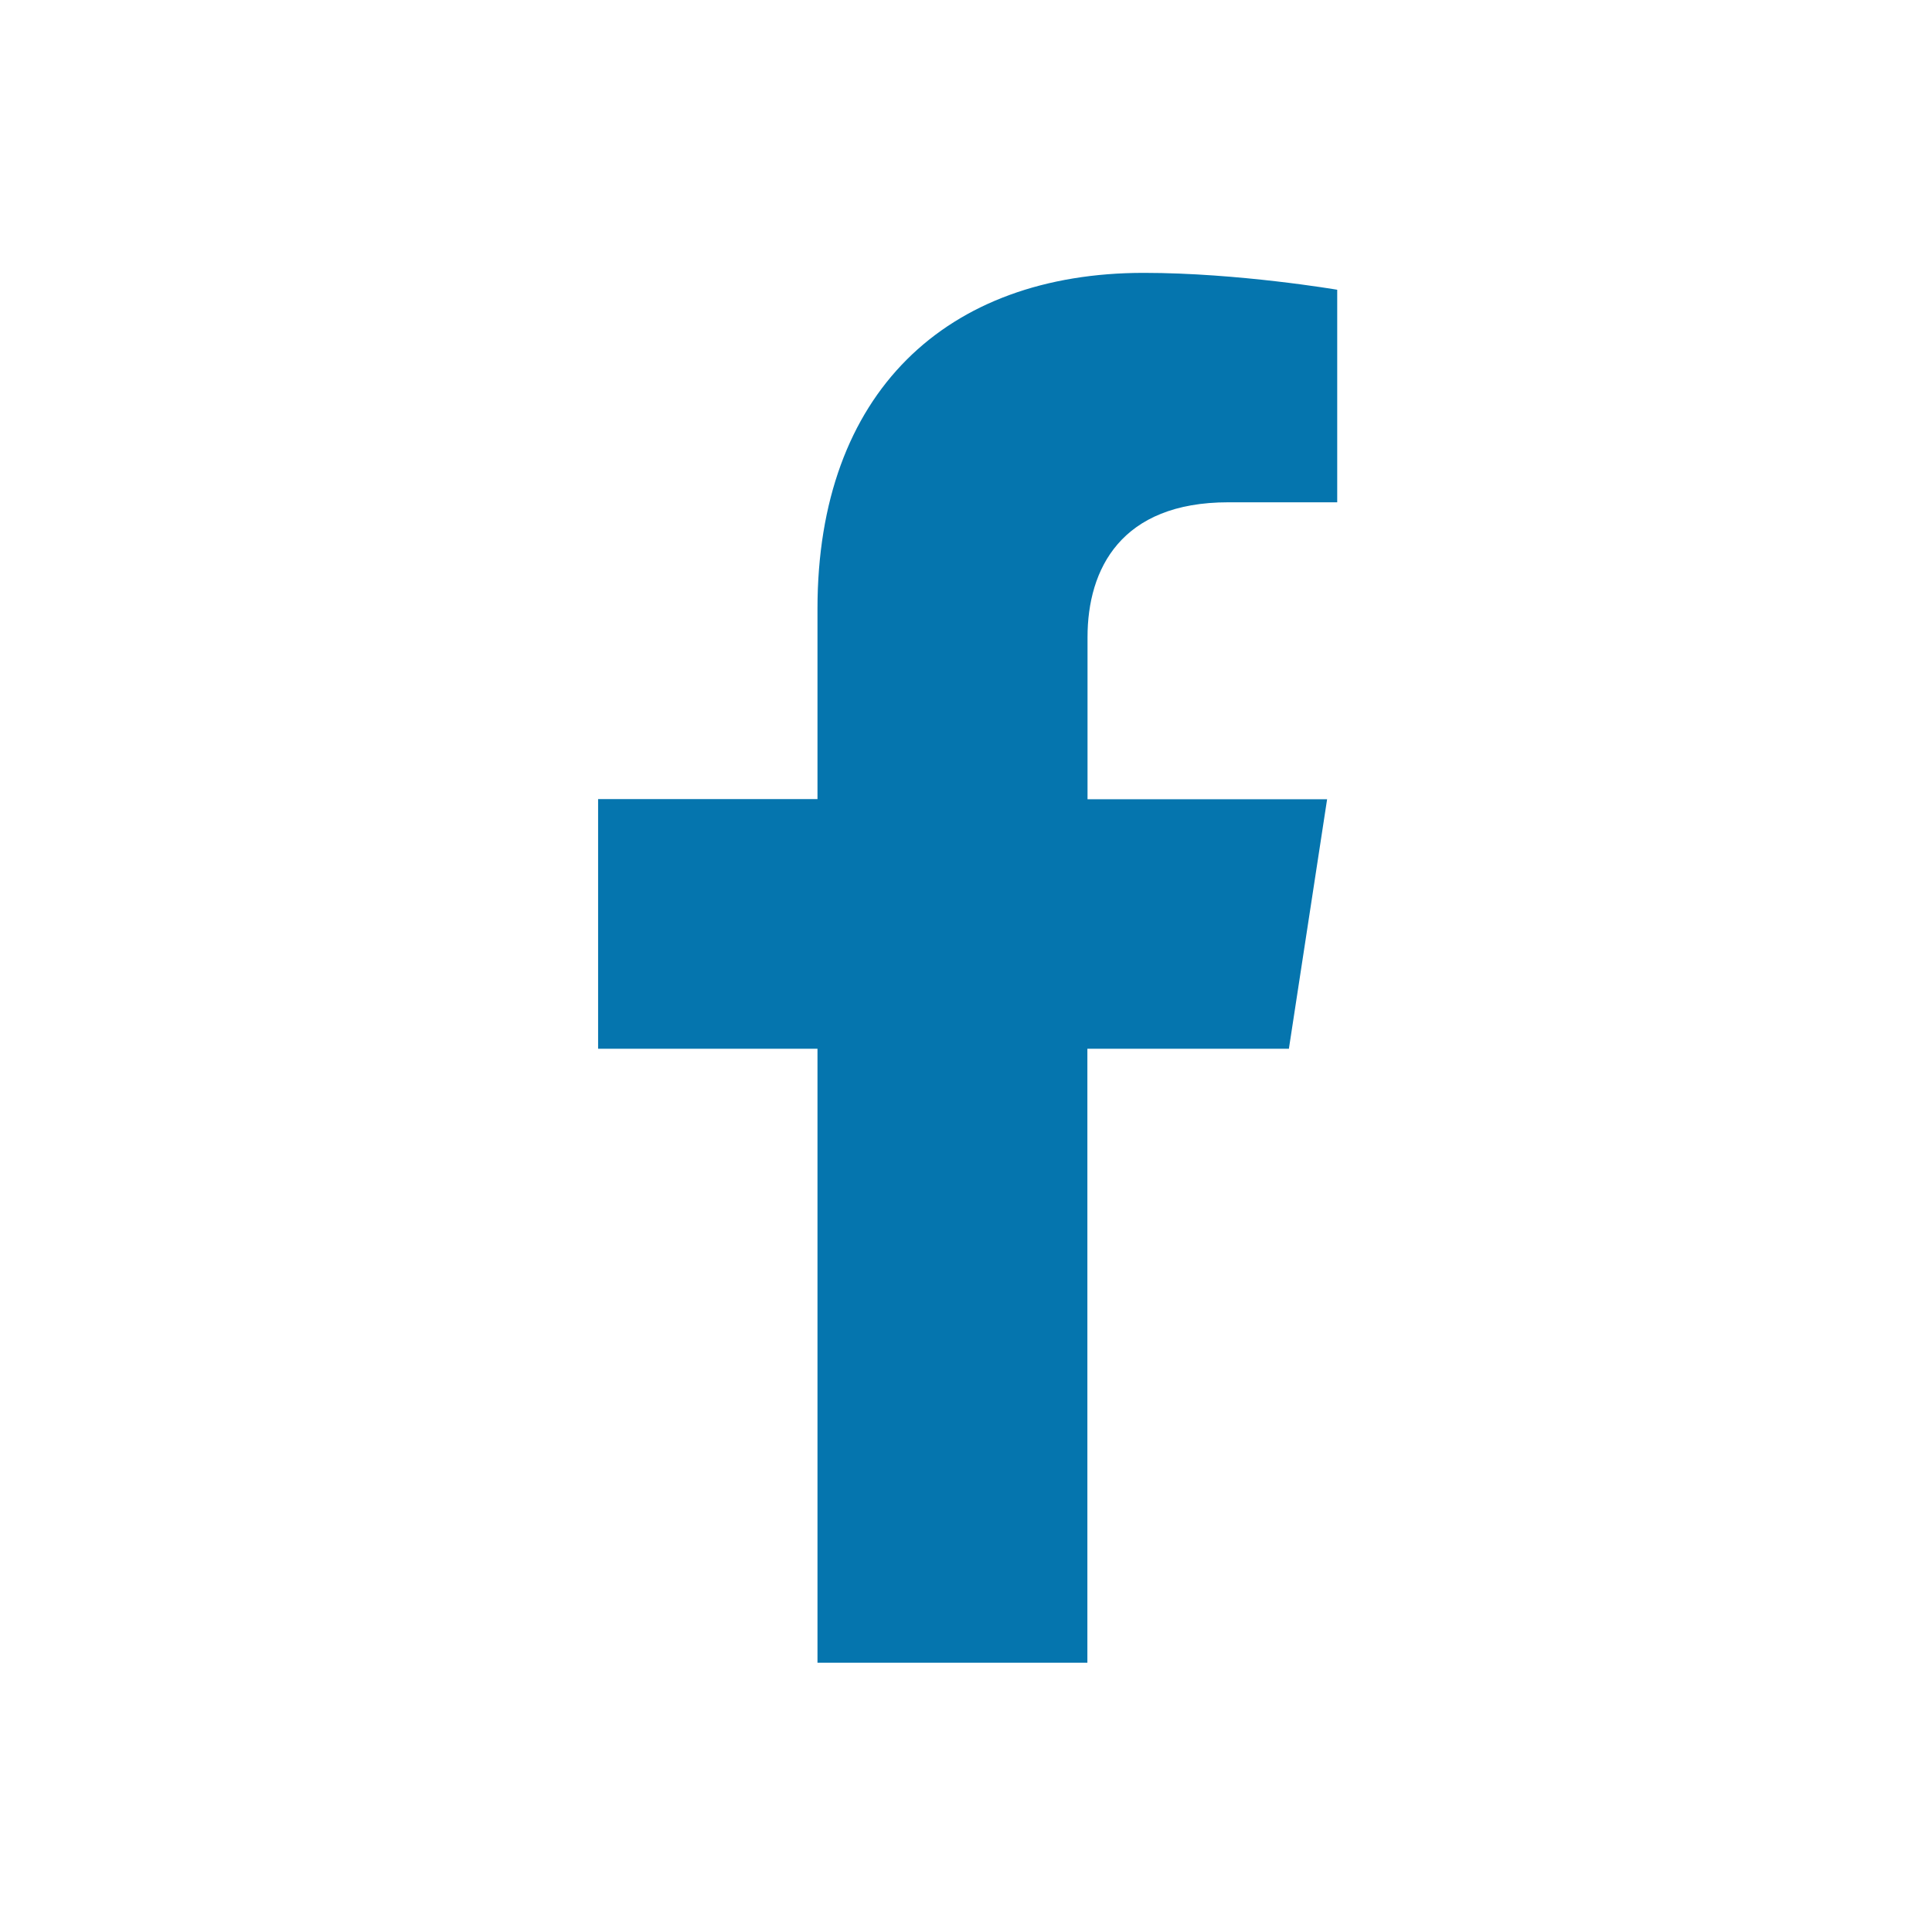
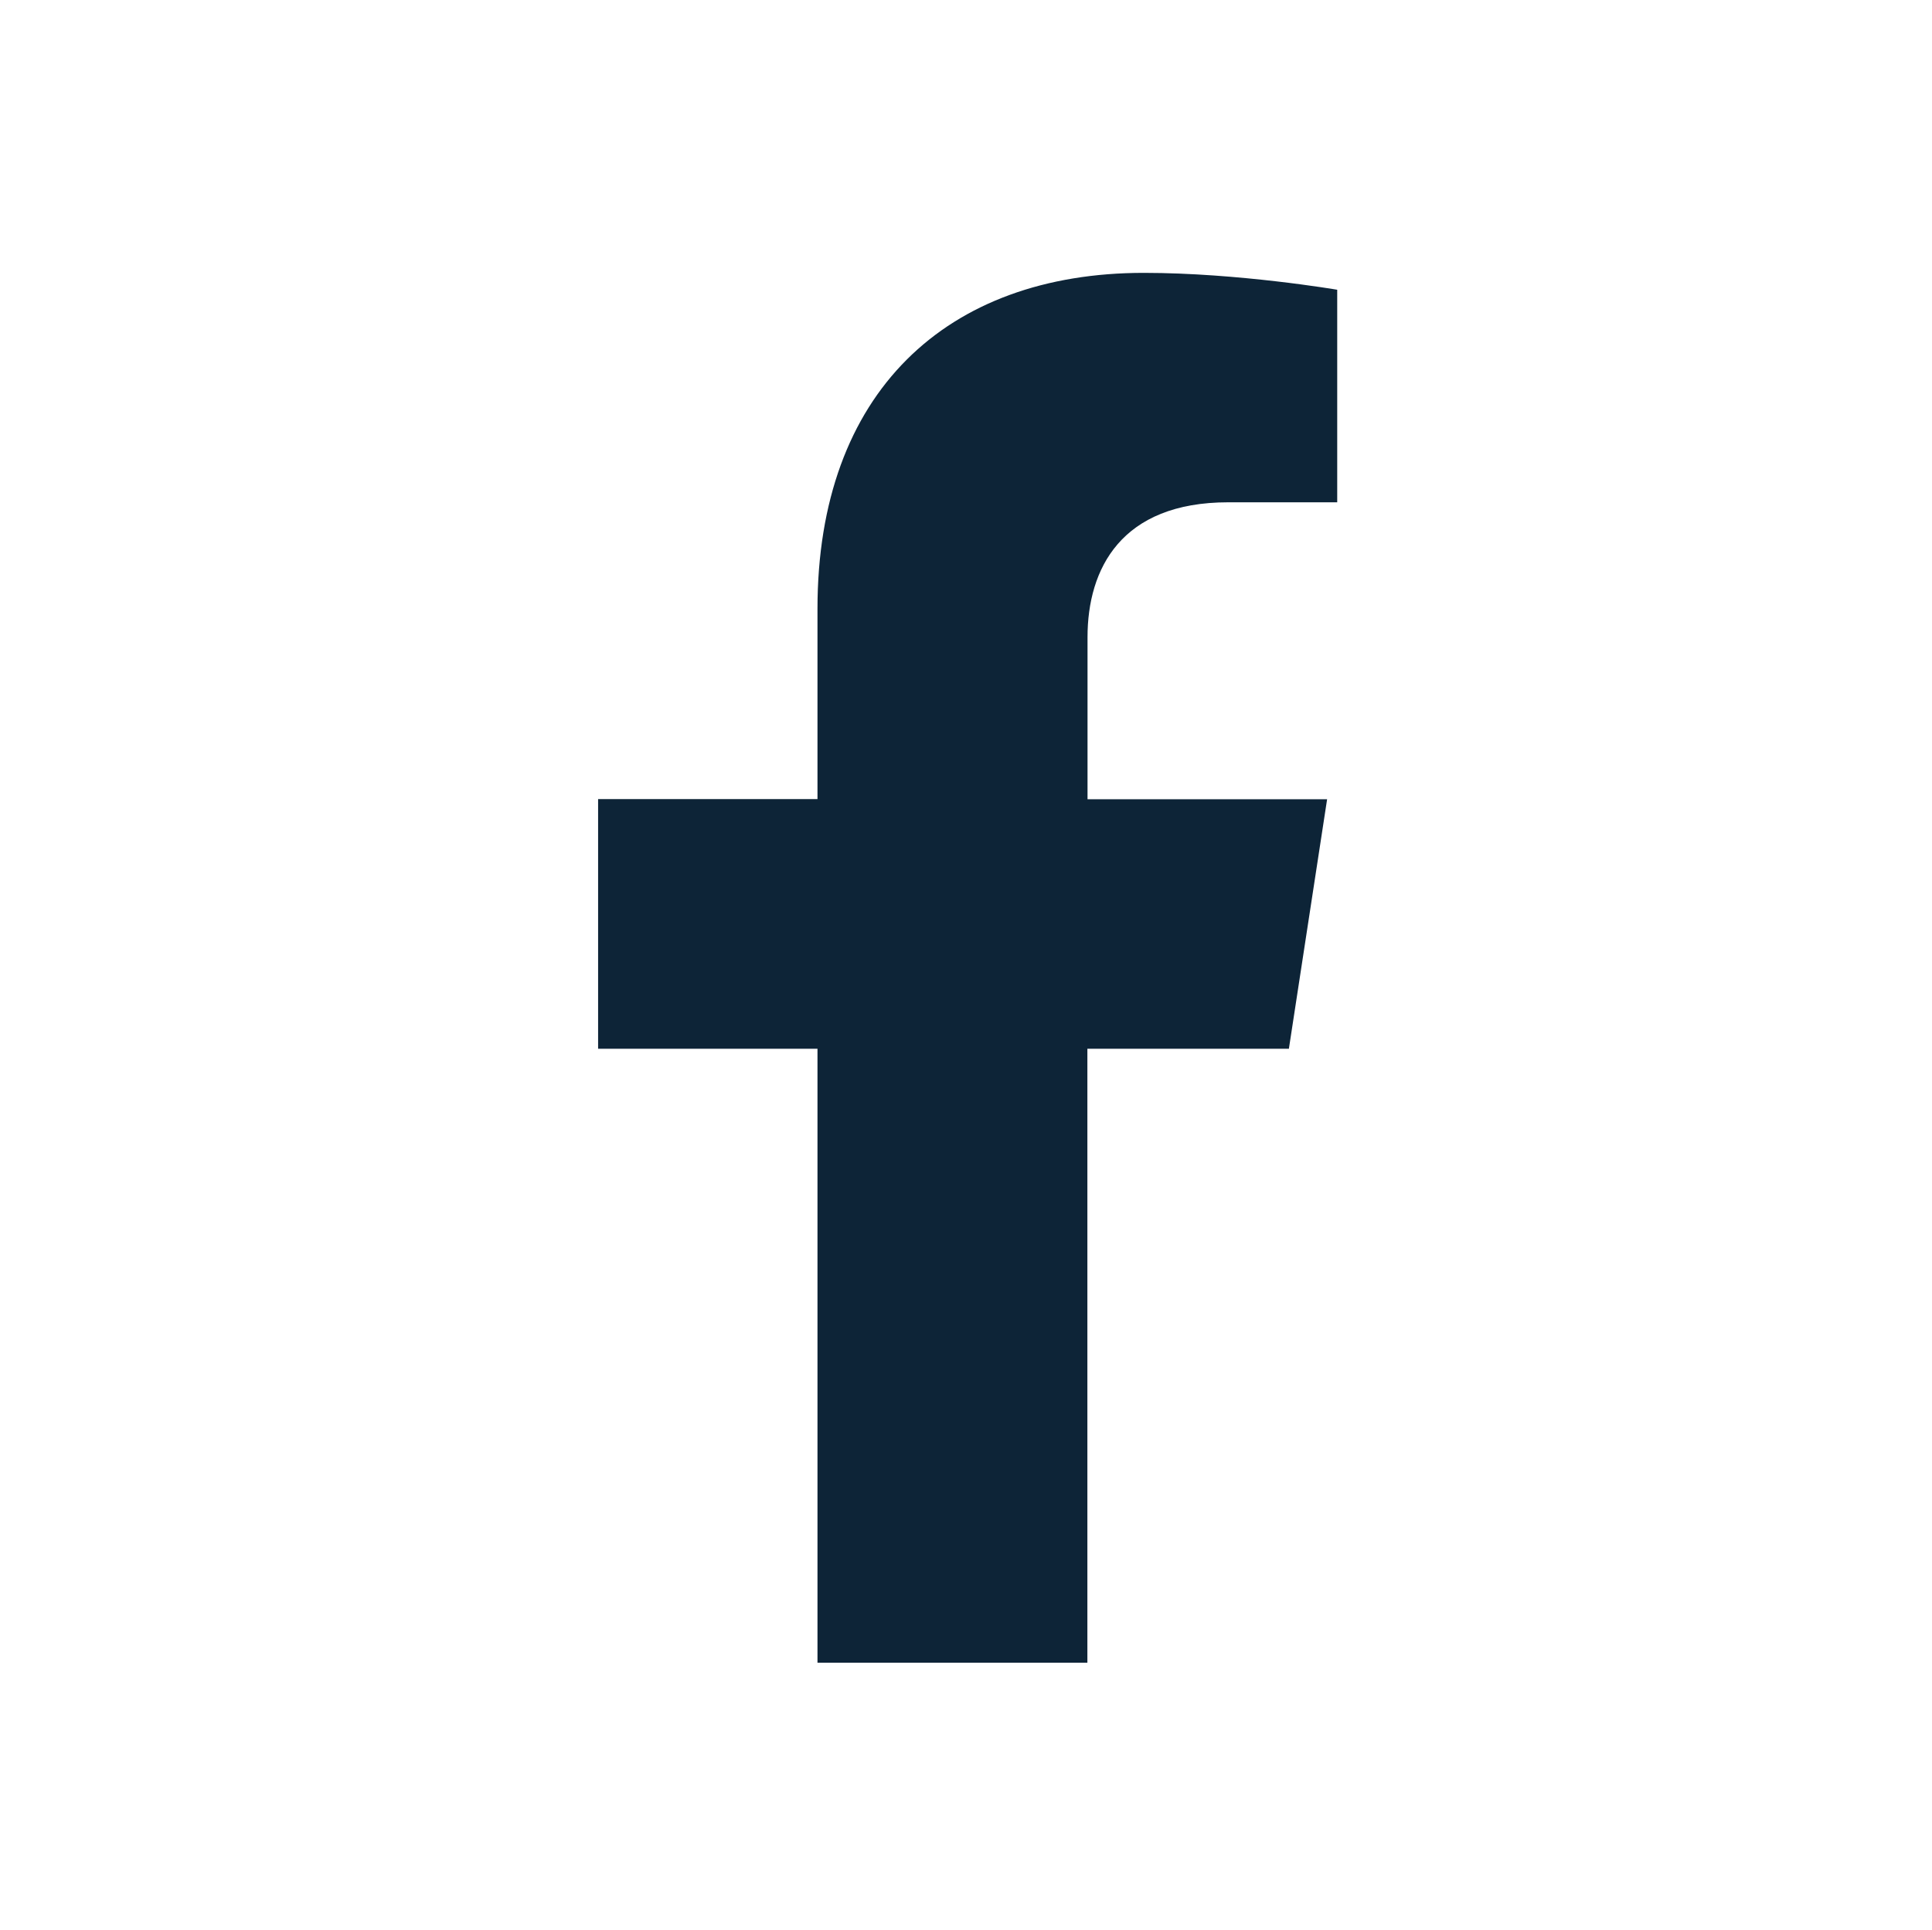
<svg xmlns="http://www.w3.org/2000/svg" id="Capa_1" data-name="Capa 1" viewBox="0 0 133.86 133.71">
  <defs>
    <style>
      .cls-1 {
-         fill: #0575ae;
+         fill: #0d2437;
        stroke-width: 0px;
      }
    </style>
  </defs>
  <path class="cls-1" d="m89.3,72.69l2.65-17.3h-16.6v-11.23c0-4.73,2.32-9.35,9.75-9.35h7.55v-14.73s-6.85-1.17-13.4-1.17c-13.67,0-22.61,8.29-22.61,23.28v13.19h-15.2v17.3h15.2v42.55h18.7v-42.55h13.94Z" />
</svg>
